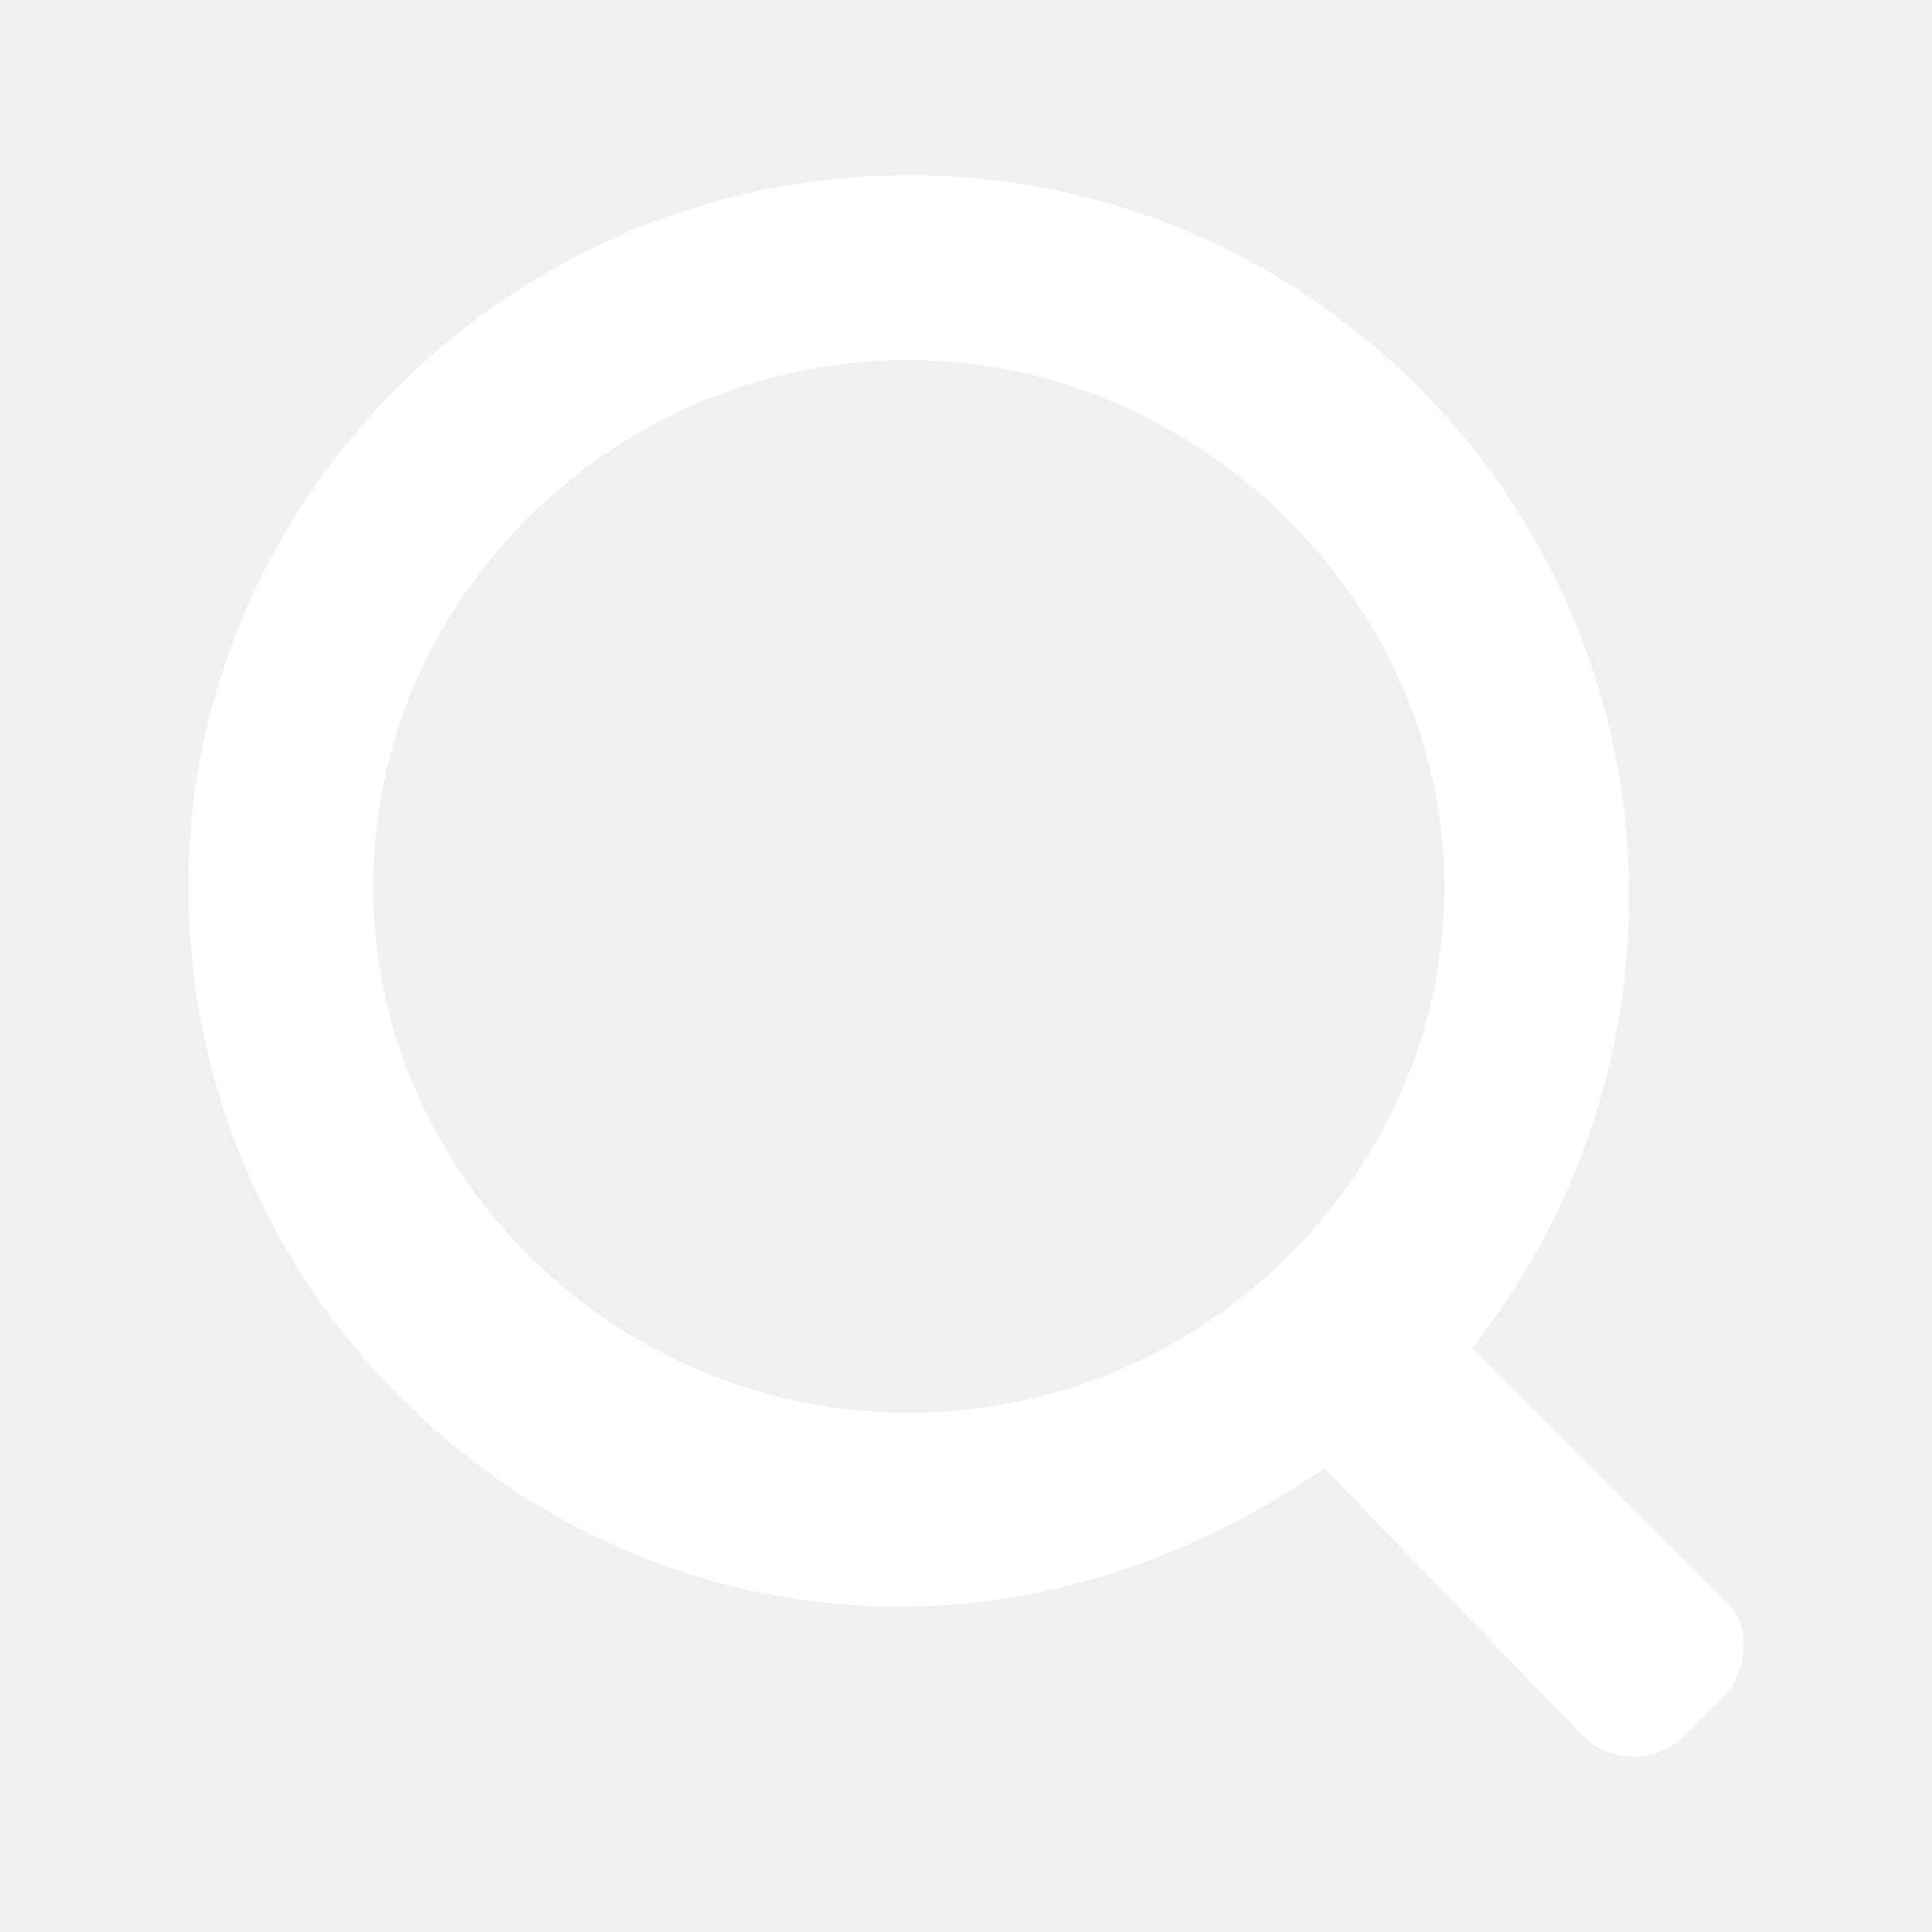
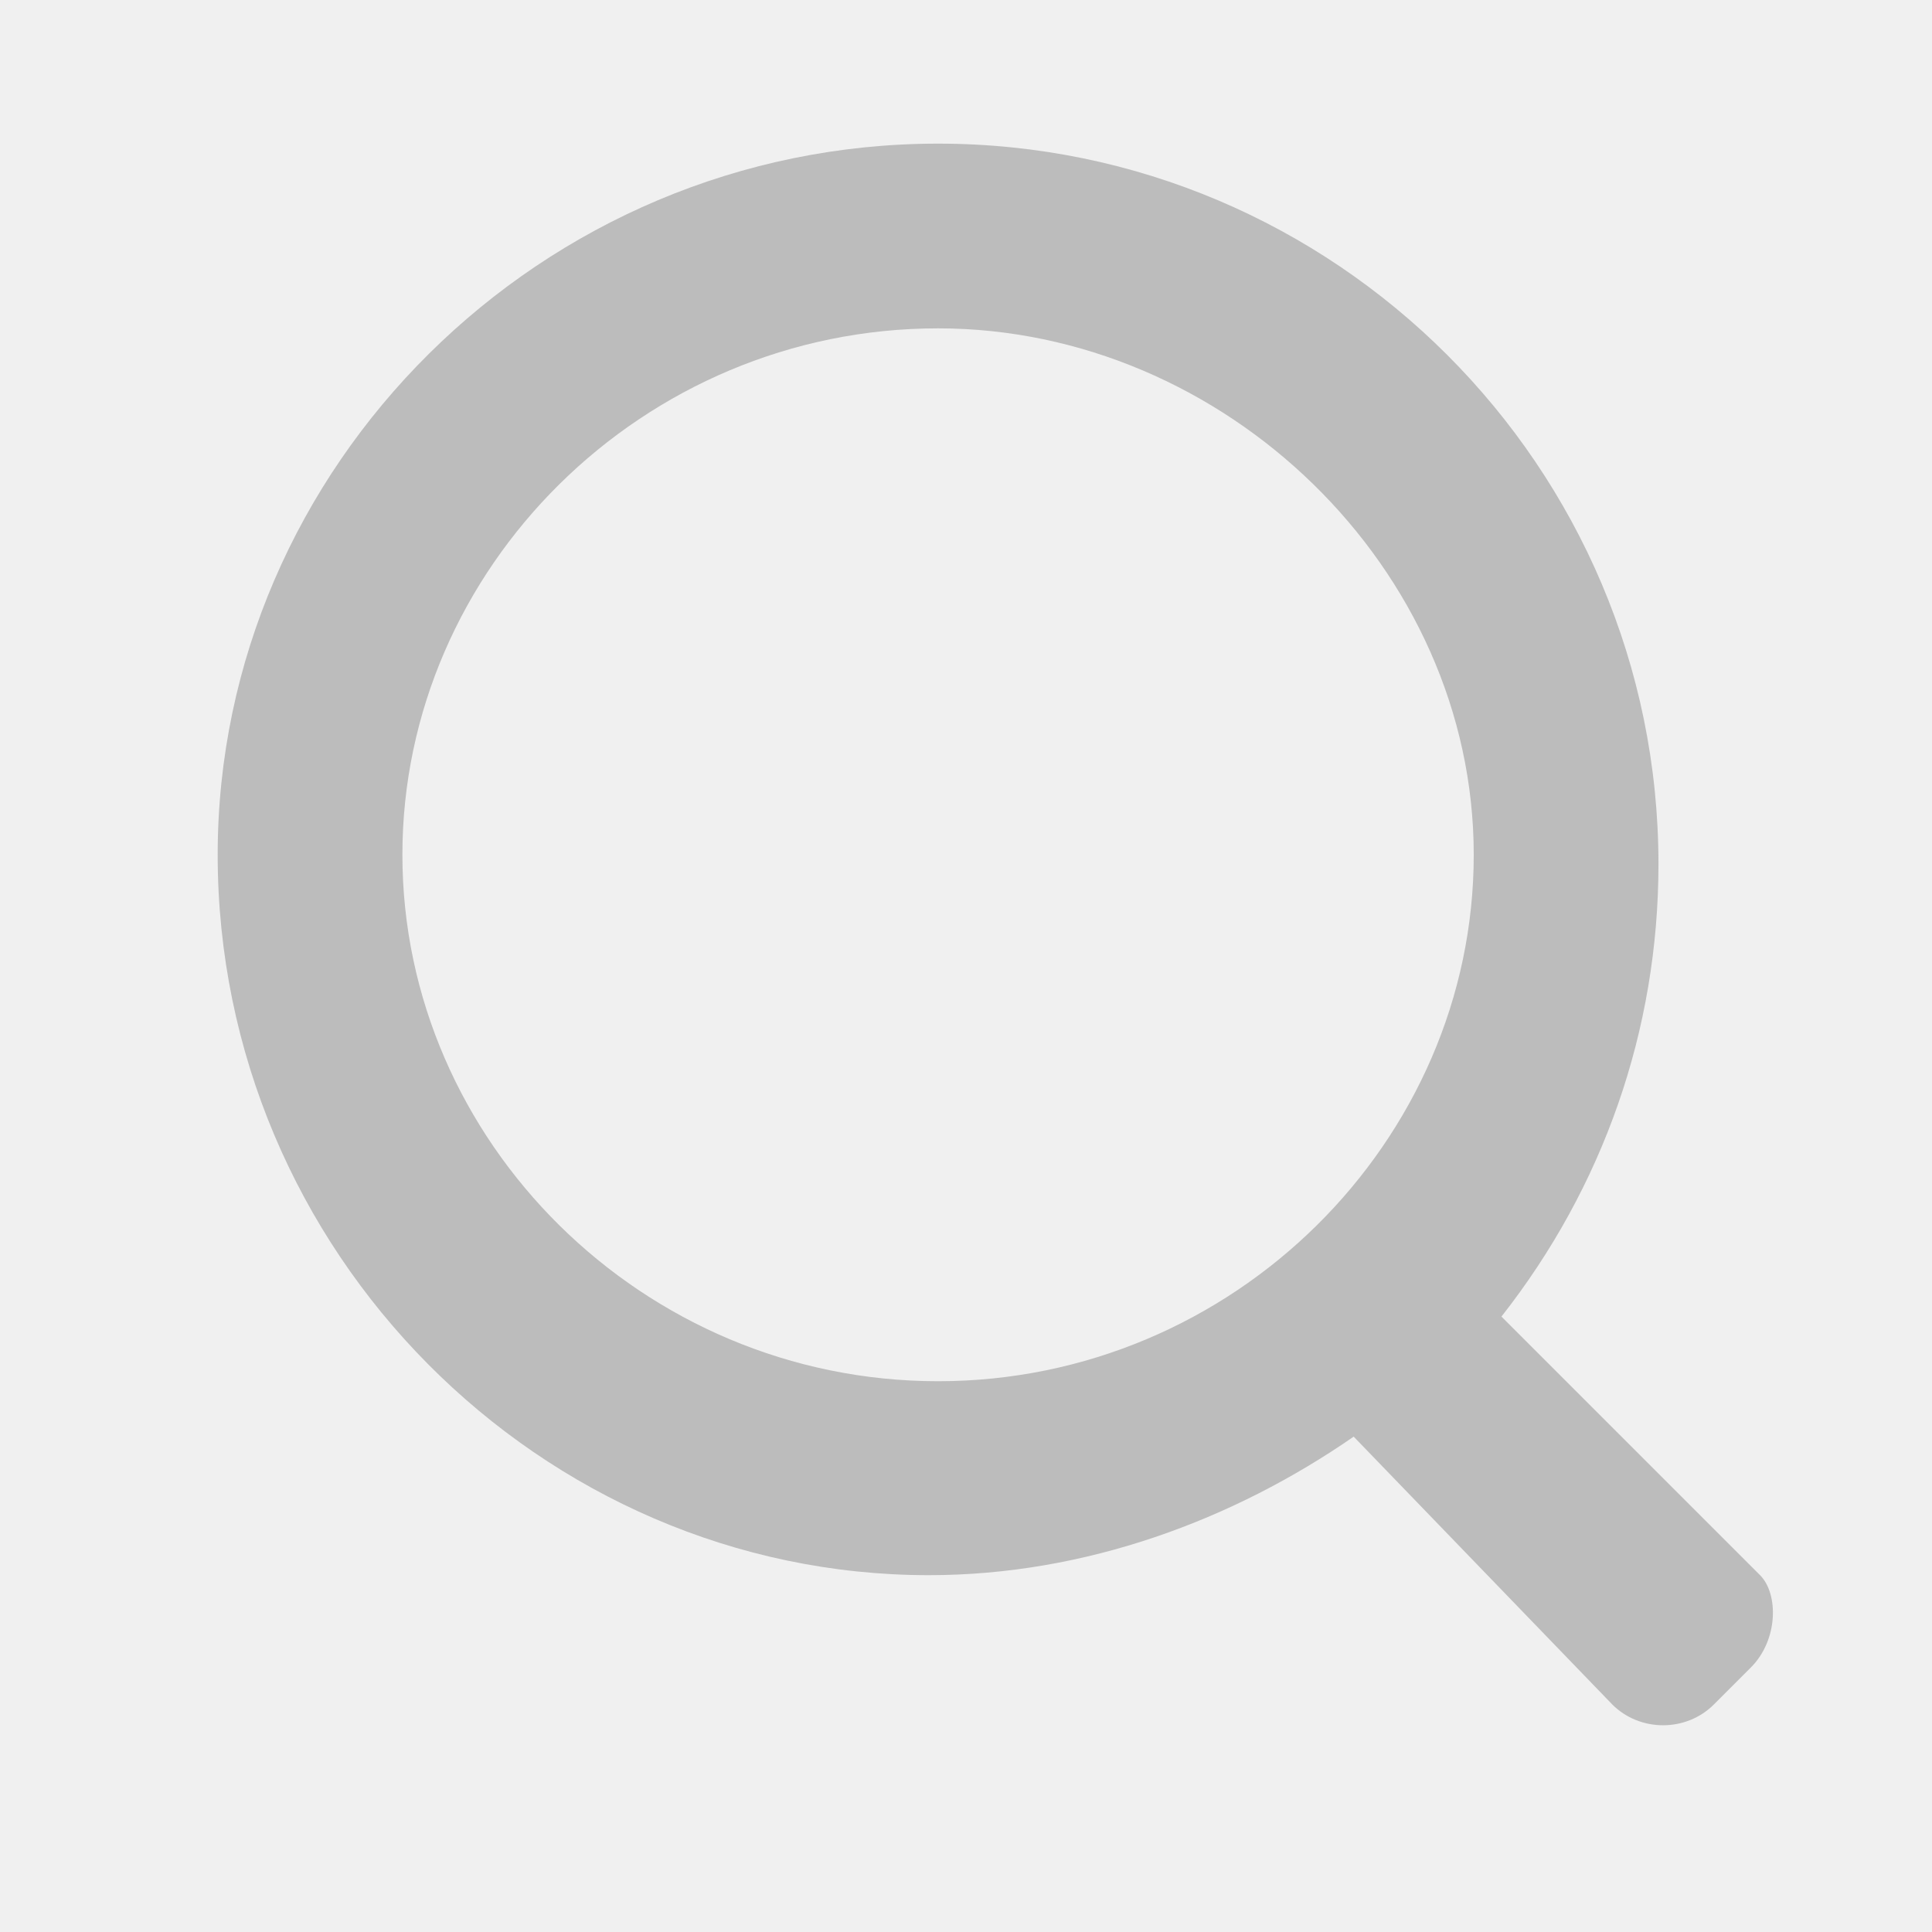
- <svg xmlns="http://www.w3.org/2000/svg" version="1.1" id="图形" x="0px" y="0px" viewBox="15.167 -16.333 1000.636 1000.678" enable-background="new 15.167 -16.333 1000.636 1000.678" xml:space="preserve">
+ <svg xmlns="http://www.w3.org/2000/svg" version="1.1" id="图形" x="0px" y="0px" viewBox="0 0 1000 1000" style="enable-background:new 0 0 1000 1000;" xml:space="preserve">
+   <style type="text/css">
+ 	.st0{fill:#BCBCBC;}
+ </style>
  <g>
-     <path fill-rule="evenodd" clip-rule="evenodd" fill="#FFFFFF" d="M906.802,863.708l-19.134,19.135   c-14.351,14.351-38.27,14.351-52.621,0L701.105,744.117c-62.187,43.053-138.726,71.755-220.048,71.755   c-200.913,0-368.341-167.428-368.341-373.125c0-200.913,167.428-368.341,373.125-368.341s373.125,167.428,373.125,373.125   c0,86.105-28.702,167.427-81.322,234.399l133.942,133.942C921.153,825.439,921.153,849.357,906.802,863.708L906.802,863.708z    M485.841,170.079c-153.077,0-277.452,124.375-277.452,272.668s124.375,272.668,277.452,272.668S763.293,591.04,763.293,442.747   S634.134,170.079,485.841,170.079L485.841,170.079z" />
+     <path class="st0" d="M906.219,863.112l-19.121,19.122c-14.341,14.341-38.244,14.341-52.585,0L700.661,743.602   c-62.145,43.024-138.632,71.706-219.899,71.706c-200.777,0-368.091-167.315-368.091-372.872   c0-200.777,167.315-368.091,372.872-368.091s372.872,167.315,372.872,372.872c0,86.047-28.683,167.314-81.267,234.24L911,815.308   C920.56,824.869,920.56,848.77,906.219,863.112L906.219,863.112z M485.543,169.953c-152.973,0-277.264,124.291-277.264,272.483   S332.57,714.919,485.543,714.919s277.264-124.291,277.264-272.483S633.736,169.953,485.543,169.953L485.543,169.953z" />
  </g>
</svg>
